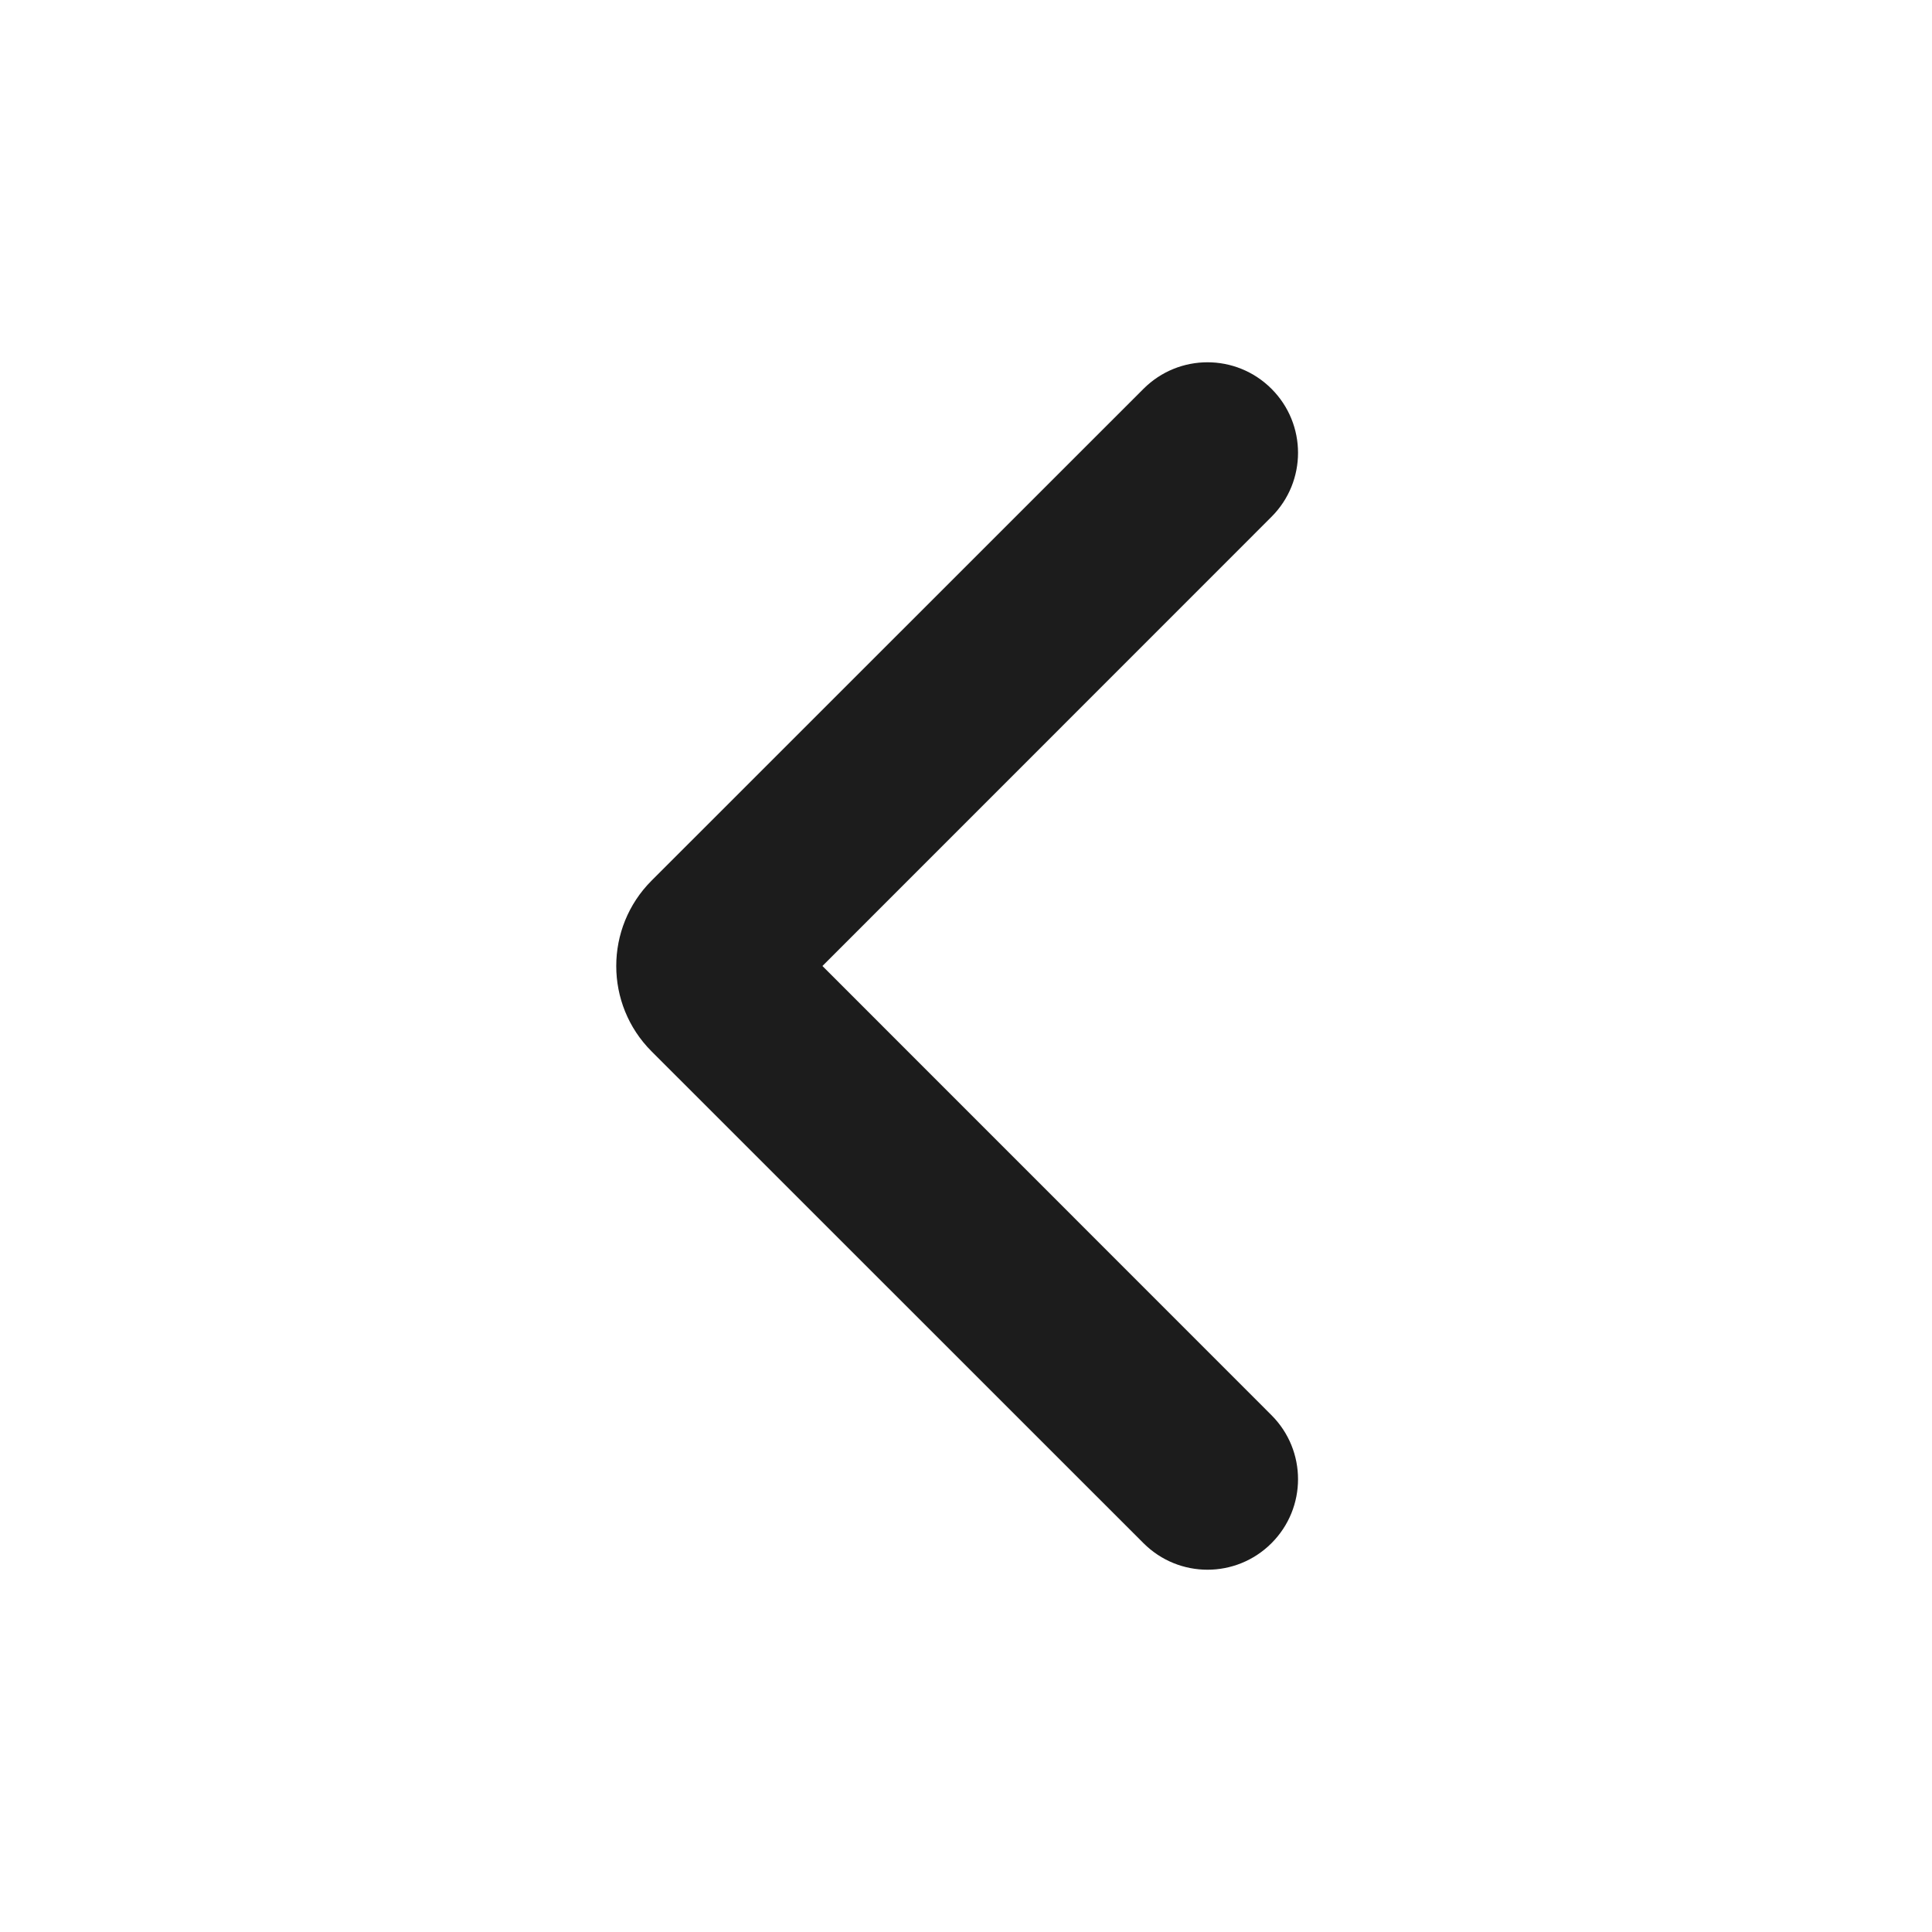
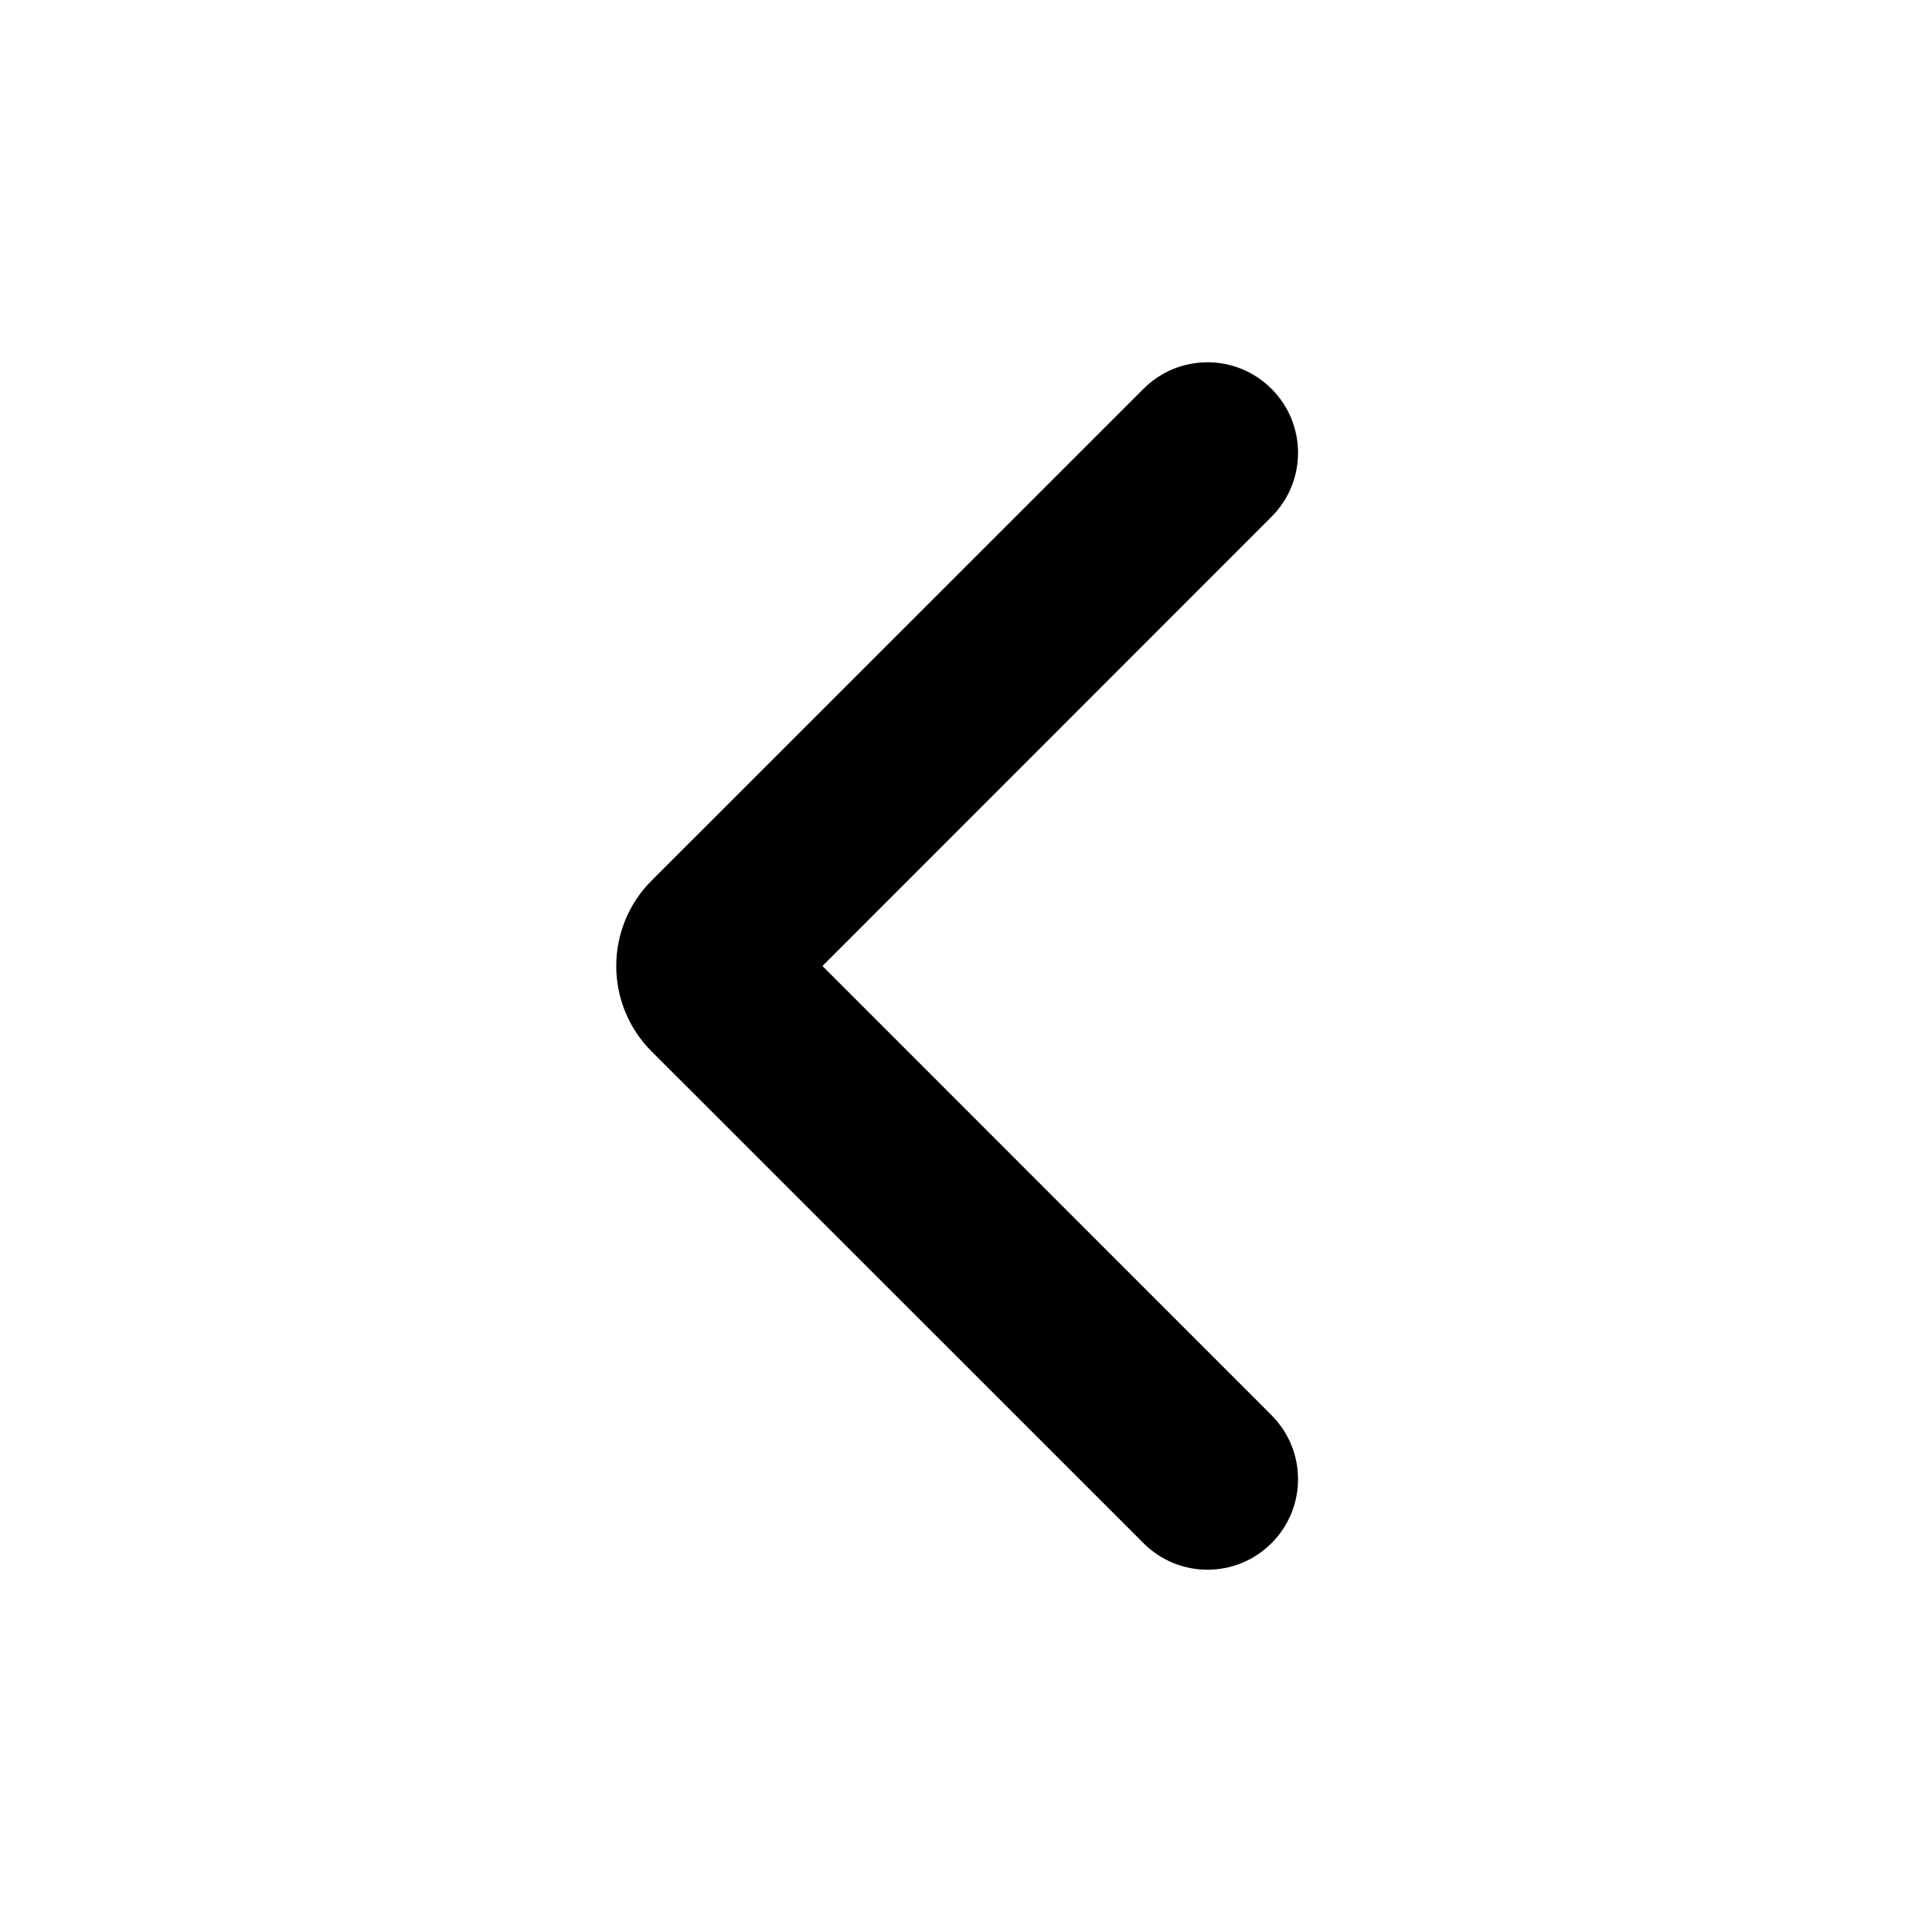
- <svg xmlns="http://www.w3.org/2000/svg" width="16" height="16" viewBox="0 0 16 16" fill="none">
-   <path fill-rule="evenodd" clip-rule="evenodd" d="M5.396 7.293C5.006 7.683 5.006 8.317 5.396 8.707L9.47 12.78C9.763 13.073 10.237 13.073 10.53 12.78C10.823 12.487 10.823 12.013 10.53 11.72L6.811 8L10.53 4.28C10.823 3.987 10.823 3.513 10.53 3.22C10.237 2.927 9.763 2.927 9.47 3.22L5.396 7.293Z" fill="#1C1C1C" />
+ <svg xmlns="http://www.w3.org/2000/svg" width="16" height="16" viewBox="0 0 16 16" fill="currentColor">
+   <path fill-rule="evenodd" clip-rule="evenodd" d="M5.396 7.293C5.006 7.683 5.006 8.317 5.396 8.707L9.47 12.78C9.763 13.073 10.237 13.073 10.53 12.78C10.823 12.487 10.823 12.013 10.53 11.72L6.811 8L10.53 4.28C10.823 3.987 10.823 3.513 10.53 3.22C10.237 2.927 9.763 2.927 9.47 3.22L5.396 7.293Z" />
</svg>
